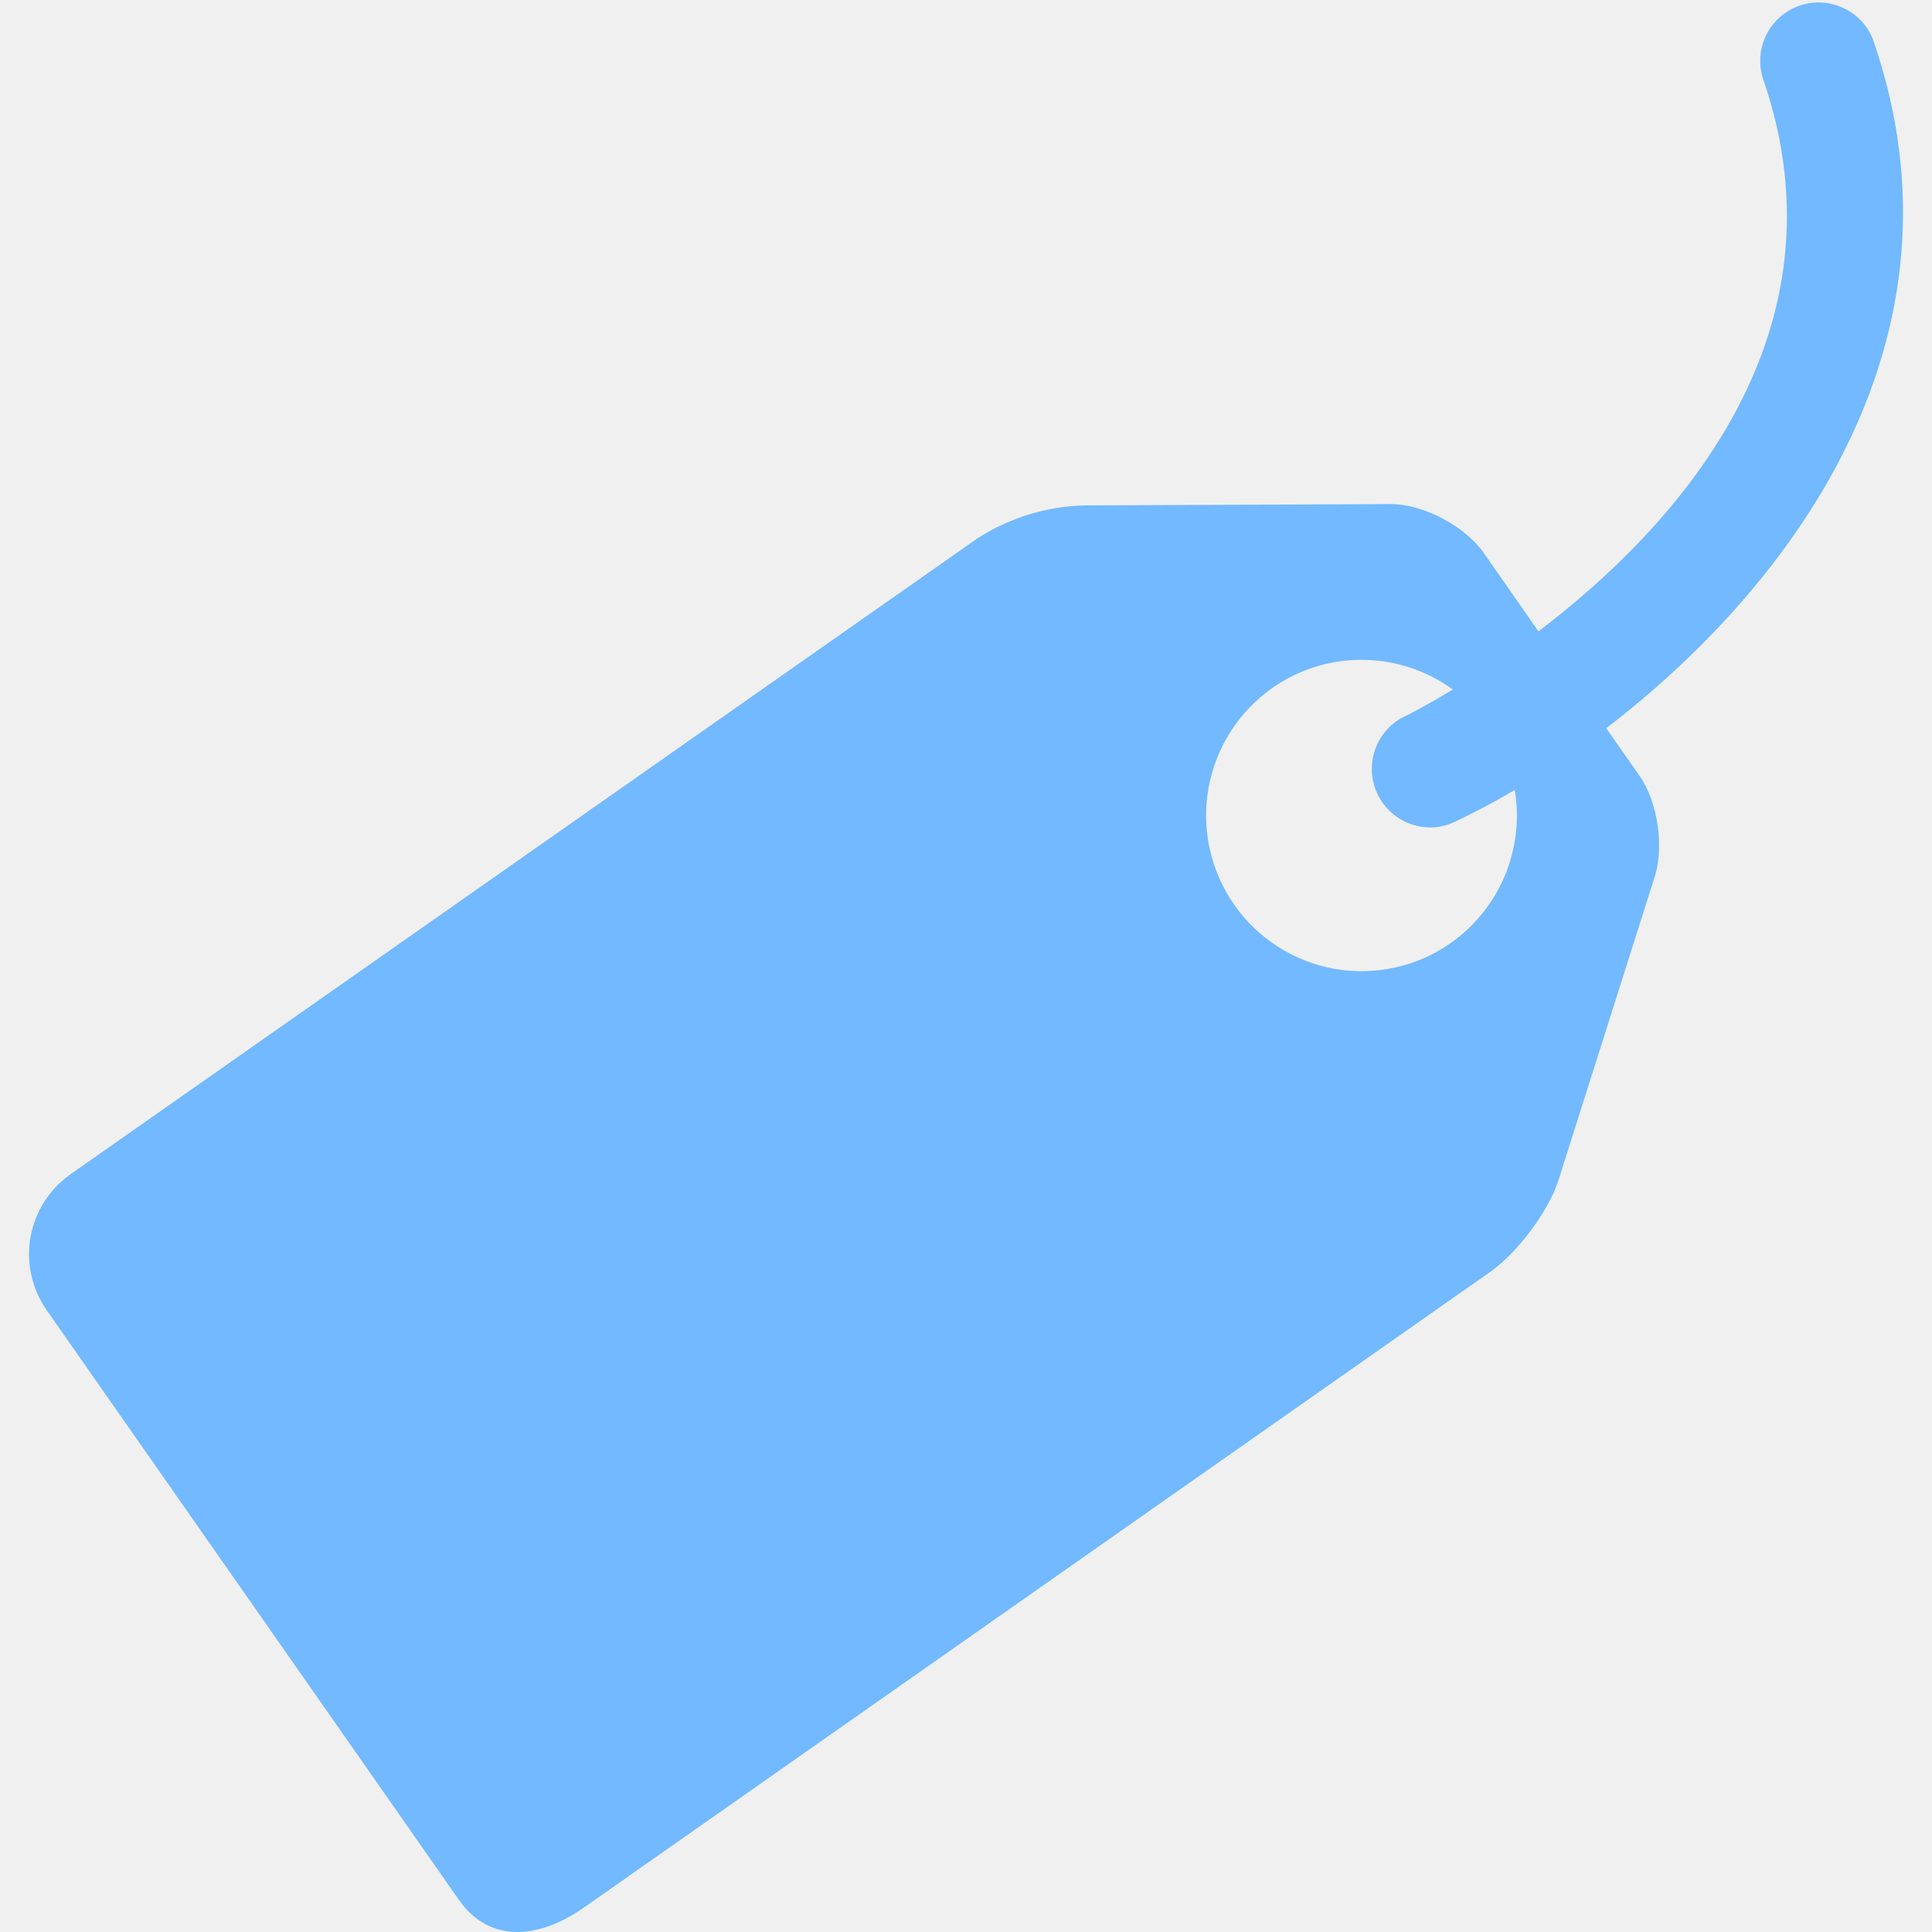
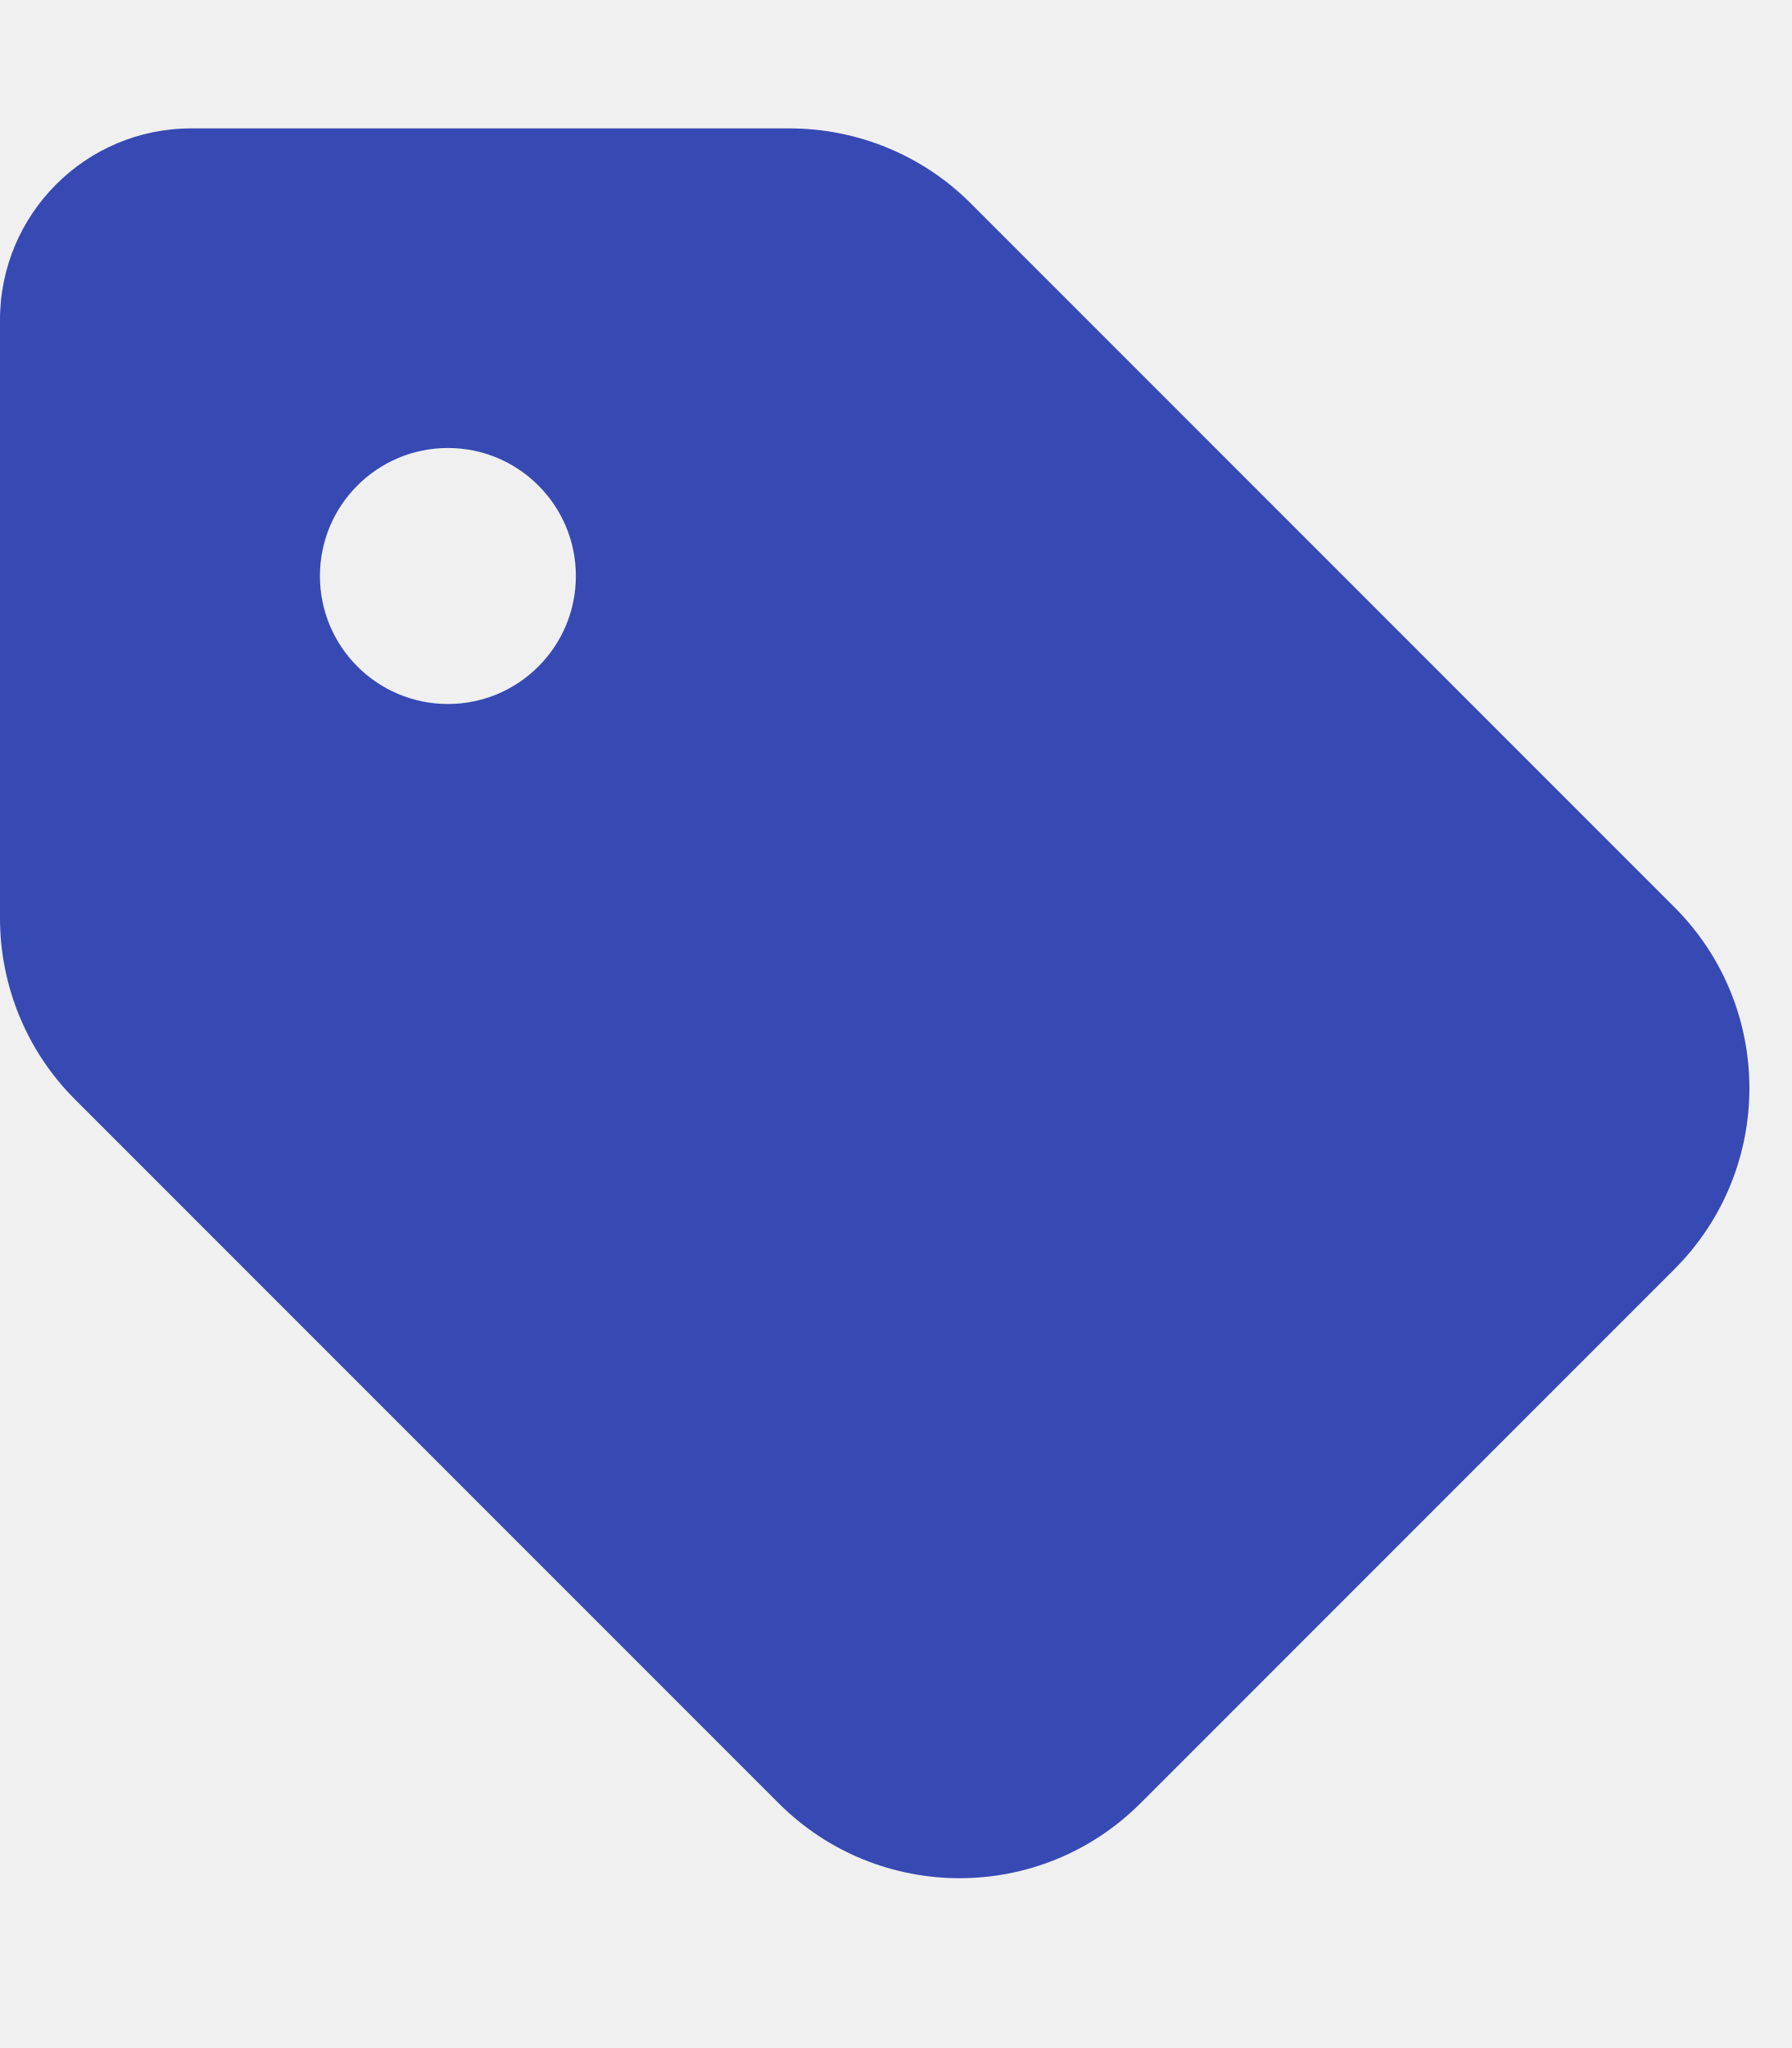
- <svg xmlns="http://www.w3.org/2000/svg" width="23" height="23" viewBox="0 0 23 23" fill="none">
-   <g clip-path="url(#clip0_0_5833)">
-     <path d="M22.296 0.466C22.23 0.3 22.101 0.166 21.938 0.092C21.775 0.017 21.59 0.009 21.421 0.068C21.252 0.127 21.112 0.249 21.031 0.409C20.95 0.568 20.933 0.753 20.984 0.925C22.052 3.995 19.932 6.288 18.315 7.516L17.662 6.58C17.442 6.266 16.951 6.005 16.569 6.001L12.903 6.017C12.455 6.03 12.019 6.165 11.642 6.405L0.838 13.98C0.587 14.157 0.416 14.427 0.363 14.729C0.31 15.032 0.379 15.343 0.554 15.595L5.464 22.619C5.832 23.143 6.419 23.079 6.944 22.714L17.747 15.137C18.057 14.918 18.416 14.444 18.543 14.082L19.69 10.465C19.817 10.104 19.74 9.553 19.52 9.239L19.122 8.669C21.294 7.005 23.547 4.064 22.296 0.466ZM17.27 11.227C17.071 11.367 16.846 11.466 16.609 11.518C16.372 11.57 16.127 11.576 15.887 11.534C15.648 11.491 15.419 11.402 15.215 11.271C15.01 11.141 14.833 10.971 14.694 10.772C14.412 10.369 14.301 9.871 14.386 9.387C14.472 8.902 14.745 8.472 15.148 8.189C15.463 7.968 15.84 7.851 16.225 7.855C16.61 7.858 16.985 7.982 17.296 8.209C16.983 8.397 16.768 8.508 16.728 8.525C16.585 8.593 16.47 8.707 16.401 8.849C16.332 8.991 16.313 9.153 16.348 9.307C16.383 9.461 16.468 9.599 16.592 9.697C16.715 9.796 16.868 9.85 17.026 9.851C17.125 9.851 17.226 9.828 17.321 9.783C17.544 9.677 17.784 9.552 18.033 9.404C18.091 9.749 18.049 10.103 17.914 10.426C17.779 10.748 17.556 11.026 17.27 11.227Z" fill="#72B9FF" />
-   </g>
-   <defs>
-     <clipPath id="clip0_0_5833">
-       <rect width="23" height="23" fill="white" />
-     </clipPath>
-   </defs>
+ <svg xmlns="http://www.w3.org/2000/svg" height="1em" viewBox="0 0 448 512">
+   <style>svg{fill:#3749b3}</style>
+   <path d="M0 80V229.5c0 17 6.7 33.3 18.7 45.3l176 176c25 25 65.5 25 90.5 0L418.7 317.3c25-25 25-65.5 0-90.5l-176-176c-12-12-28.3-18.7-45.3-18.7H48C21.5 32 0 53.5 0 80zm112 32a32 32 0 1 1 0 64 32 32 0 1 1 0-64z" />
</svg>
